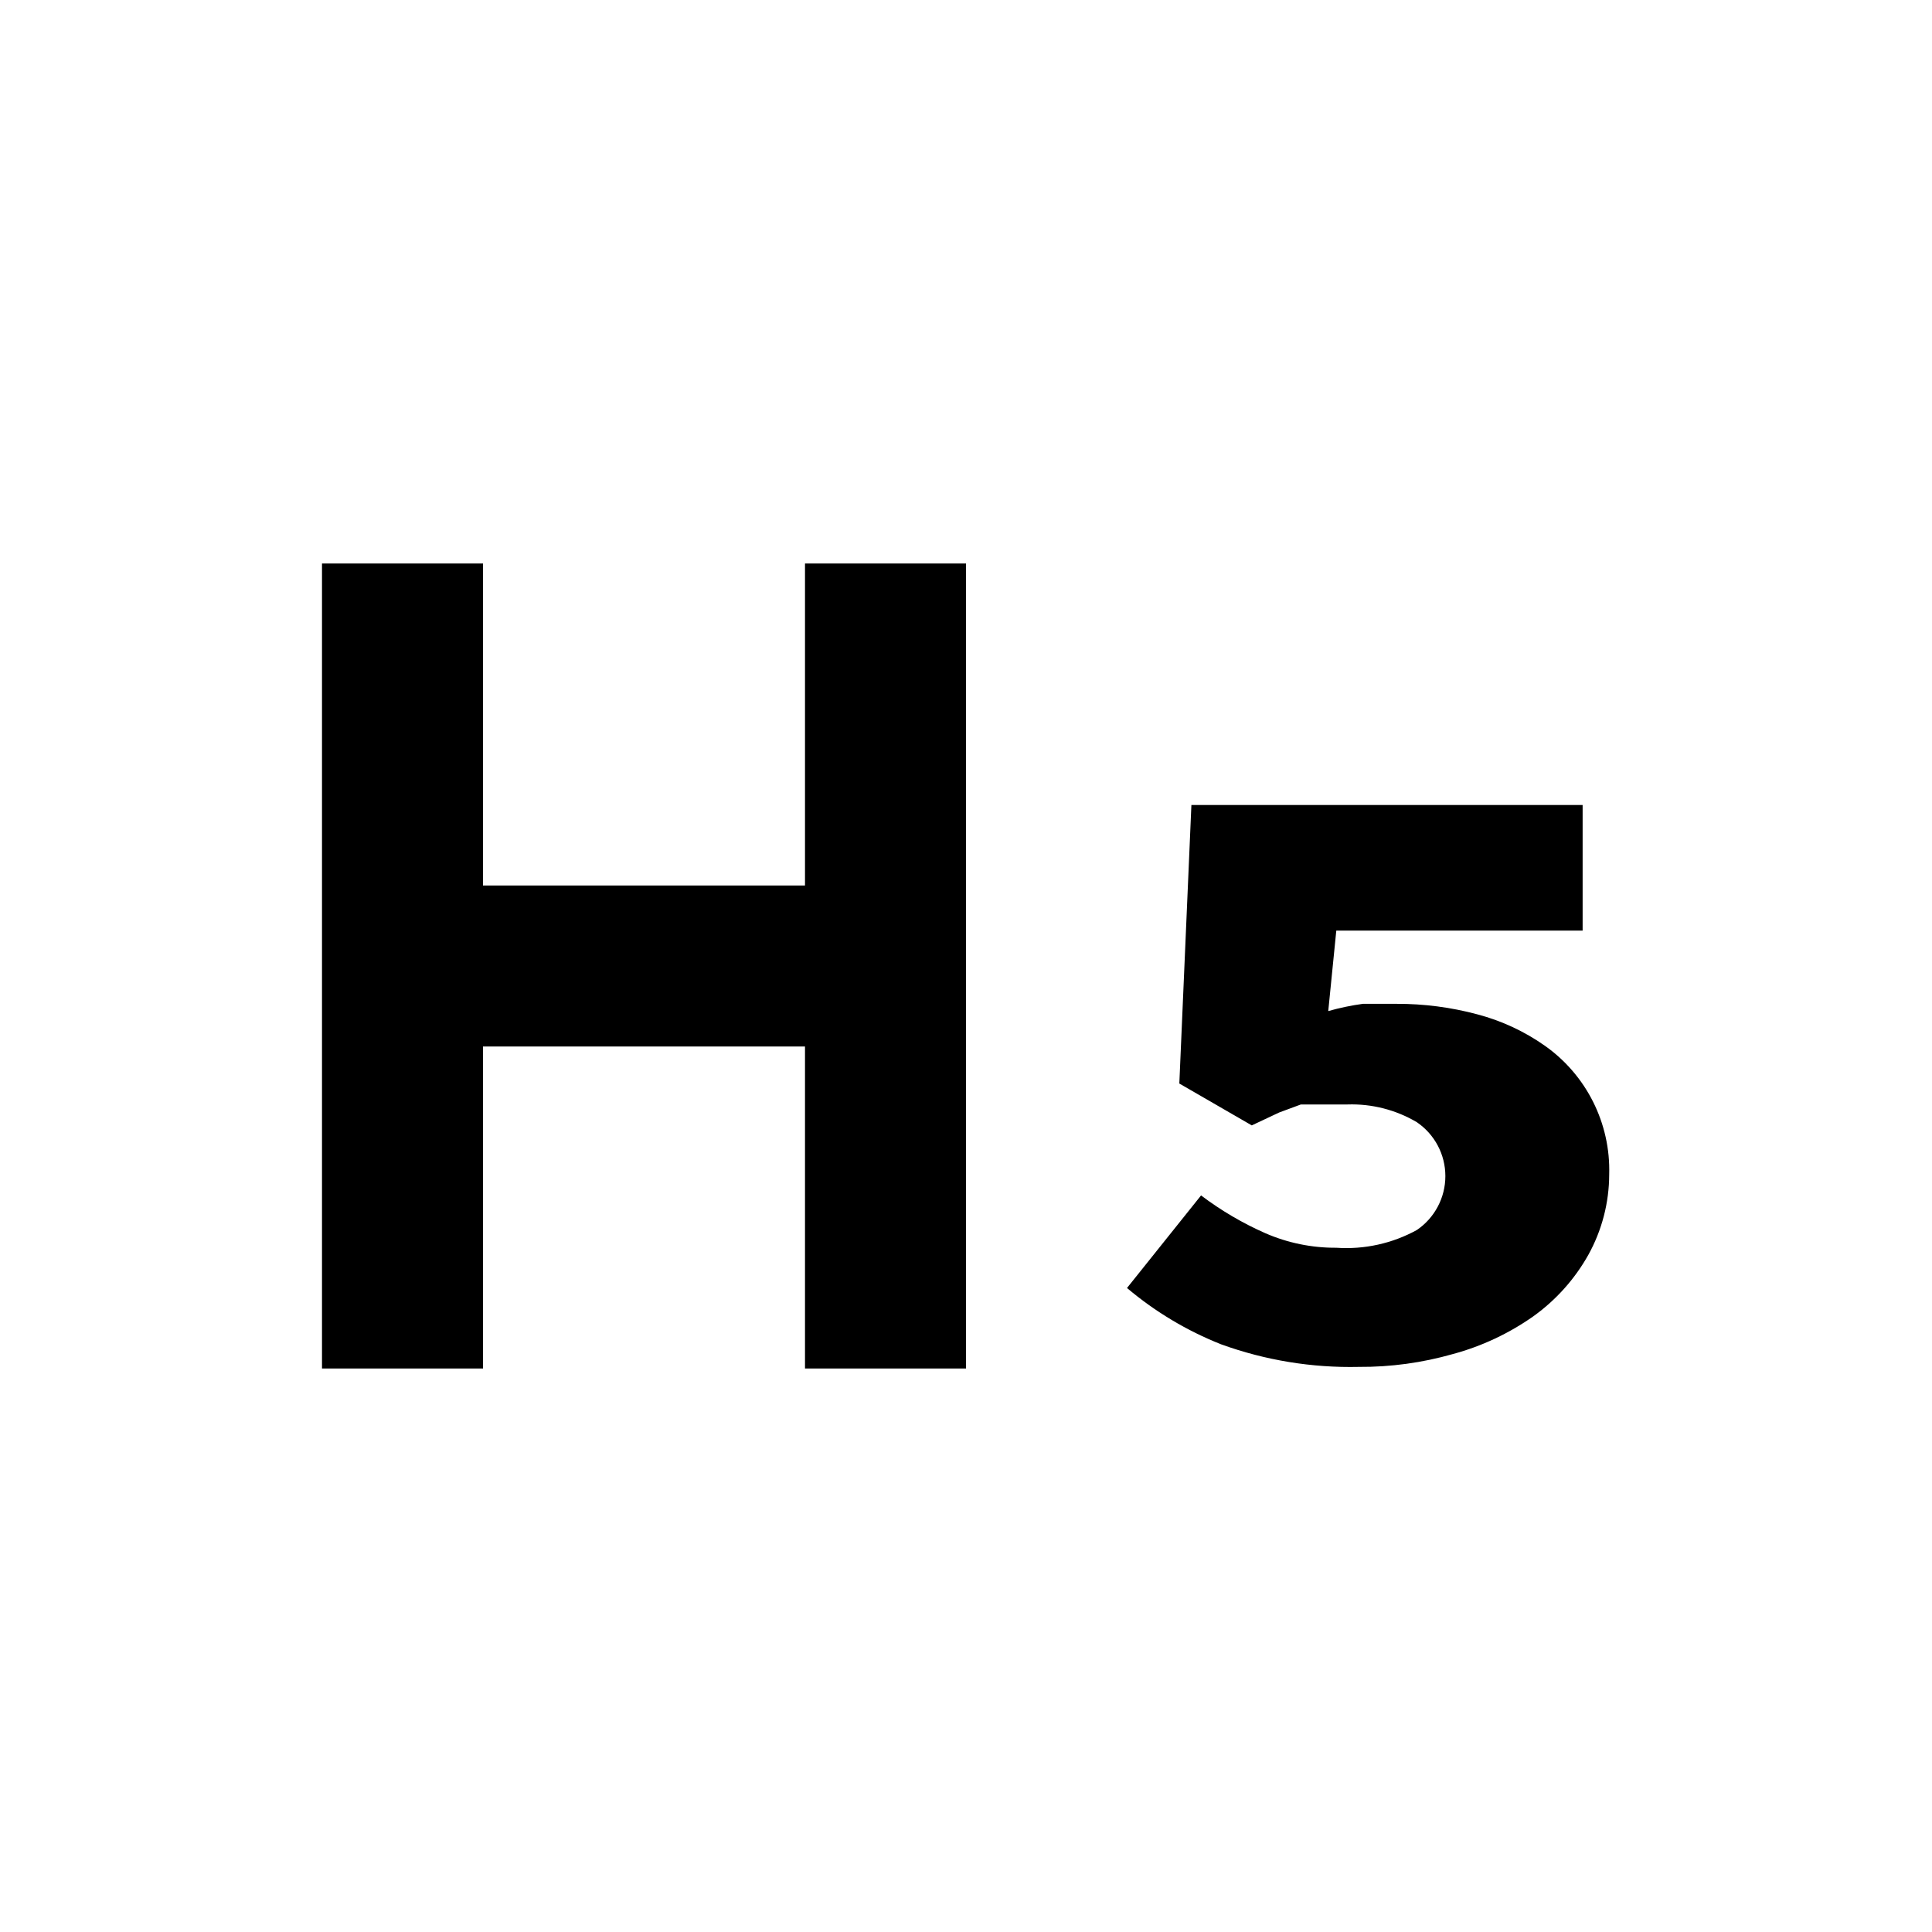
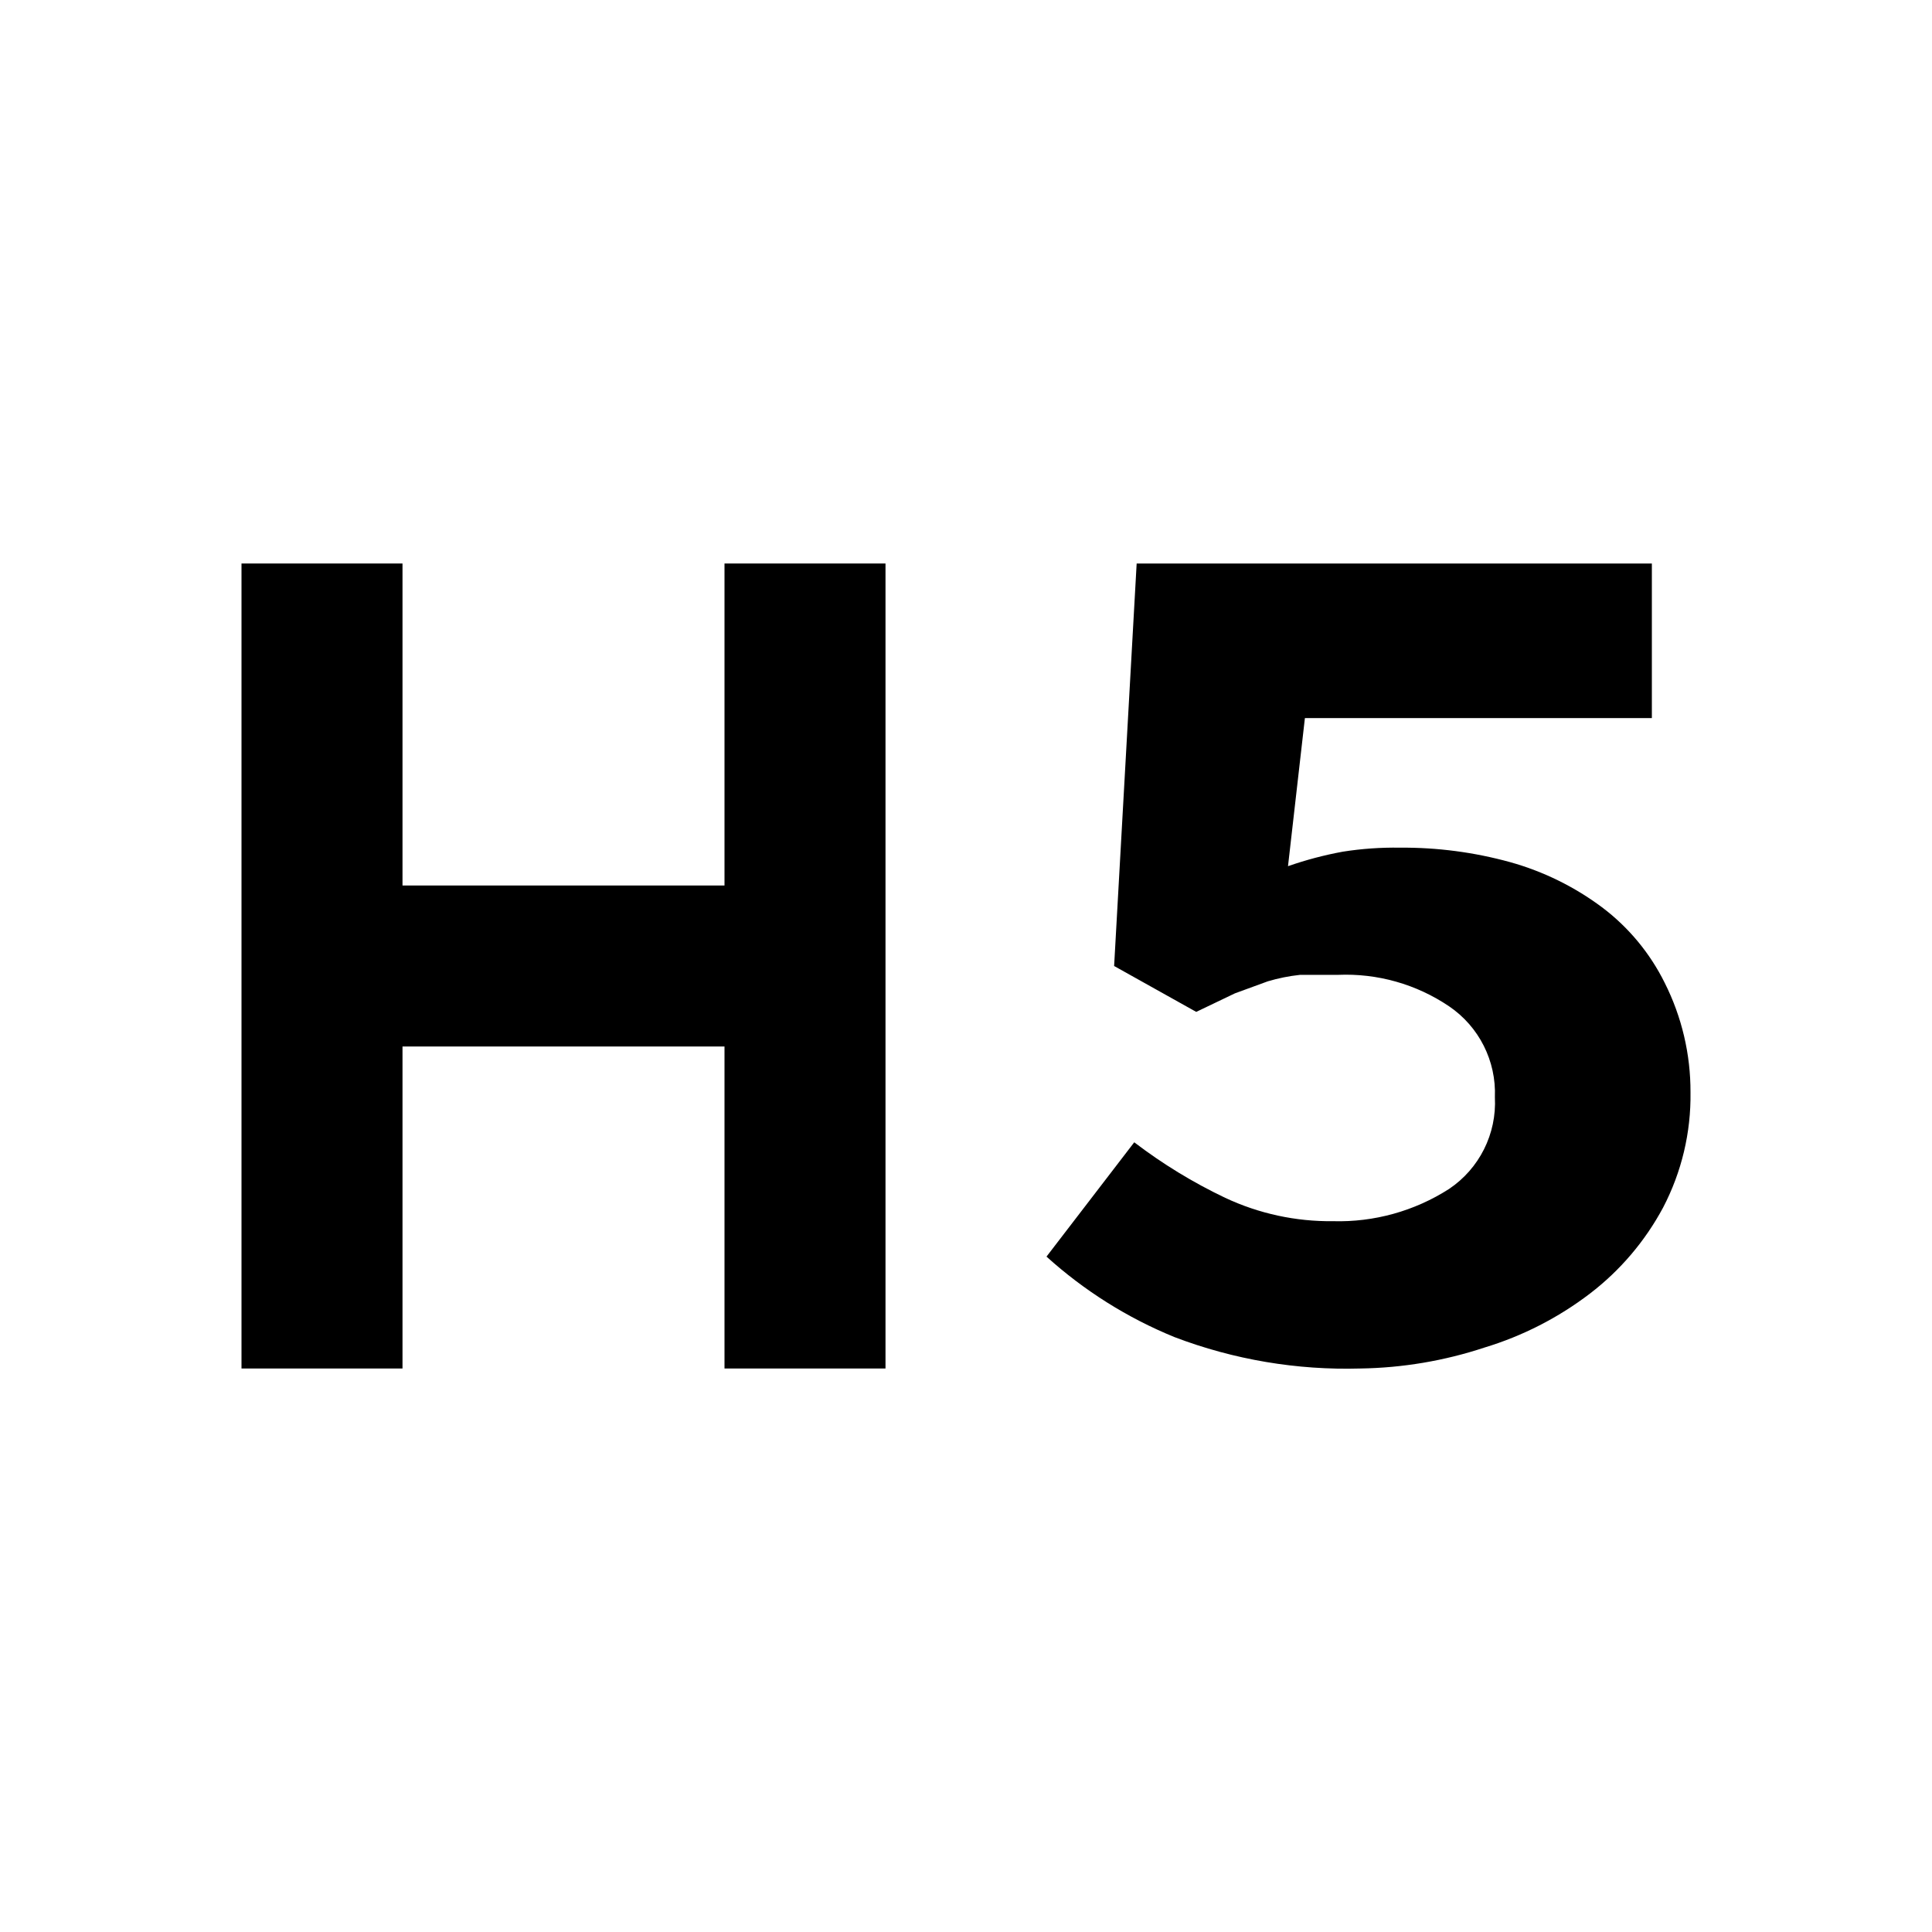
<svg xmlns="http://www.w3.org/2000/svg" viewBox="0 0 24 24">
  <g id="Artwork">
    <g id="heading">
-       <path d="M12,17H10V13H6v4H4V7H6v4h4V7h2Z" />
+       <path d="M11,17H9V13H5v4H3V7H5v4H9V7h2Z" />
    </g>
-     <path d="M14.92,14.85a4,4,0,0,0,.8.47,2.17,2.17,0,0,0,.88.18,1.82,1.82,0,0,0,1-.22.81.81,0,0,0,0-1.34,1.59,1.59,0,0,0-.86-.22l-.31,0-.27,0-.27.1-.34.16-.9-.52L14.8,10h4.86v1.56H16.6l-.1,1a3.12,3.12,0,0,1,.43-.09l.42,0a3.82,3.82,0,0,1,1,.13,2.61,2.61,0,0,1,.84.39,1.89,1.89,0,0,1,.8,1.6,2.07,2.07,0,0,1-.26,1,2.36,2.36,0,0,1-.68.76,3.17,3.17,0,0,1-1,.47,4.15,4.15,0,0,1-1.17.16,4.71,4.71,0,0,1-1.71-.28A4.22,4.22,0,0,1,14,16Z" />
+     <path d="M14.09,14.19a6.39,6.39,0,0,0,1.13.69,3.07,3.07,0,0,0,1.34.29A2.54,2.54,0,0,0,18,14.77a1.29,1.29,0,0,0,.57-1.14A1.3,1.3,0,0,0,18,12.5a2.29,2.29,0,0,0-1.38-.39l-.47,0a2.23,2.23,0,0,0-.4.08l-.41.15-.48.23L13.84,12l.28-5h6.4V8.92H16.21L16,10.76a4.56,4.56,0,0,1,.68-.18,4.14,4.14,0,0,1,.71-.05,5,5,0,0,1,1.37.18,3.46,3.46,0,0,1,1.14.56,2.64,2.64,0,0,1,.78.94A3,3,0,0,1,21,13.57,3,3,0,0,1,20.66,15a3.32,3.32,0,0,1-.91,1.07,4.13,4.13,0,0,1-1.31.67A5.15,5.15,0,0,1,16.9,17a6,6,0,0,1-2.31-.39,5.43,5.43,0,0,1-1.59-1Z" />
  </g>
</svg>
